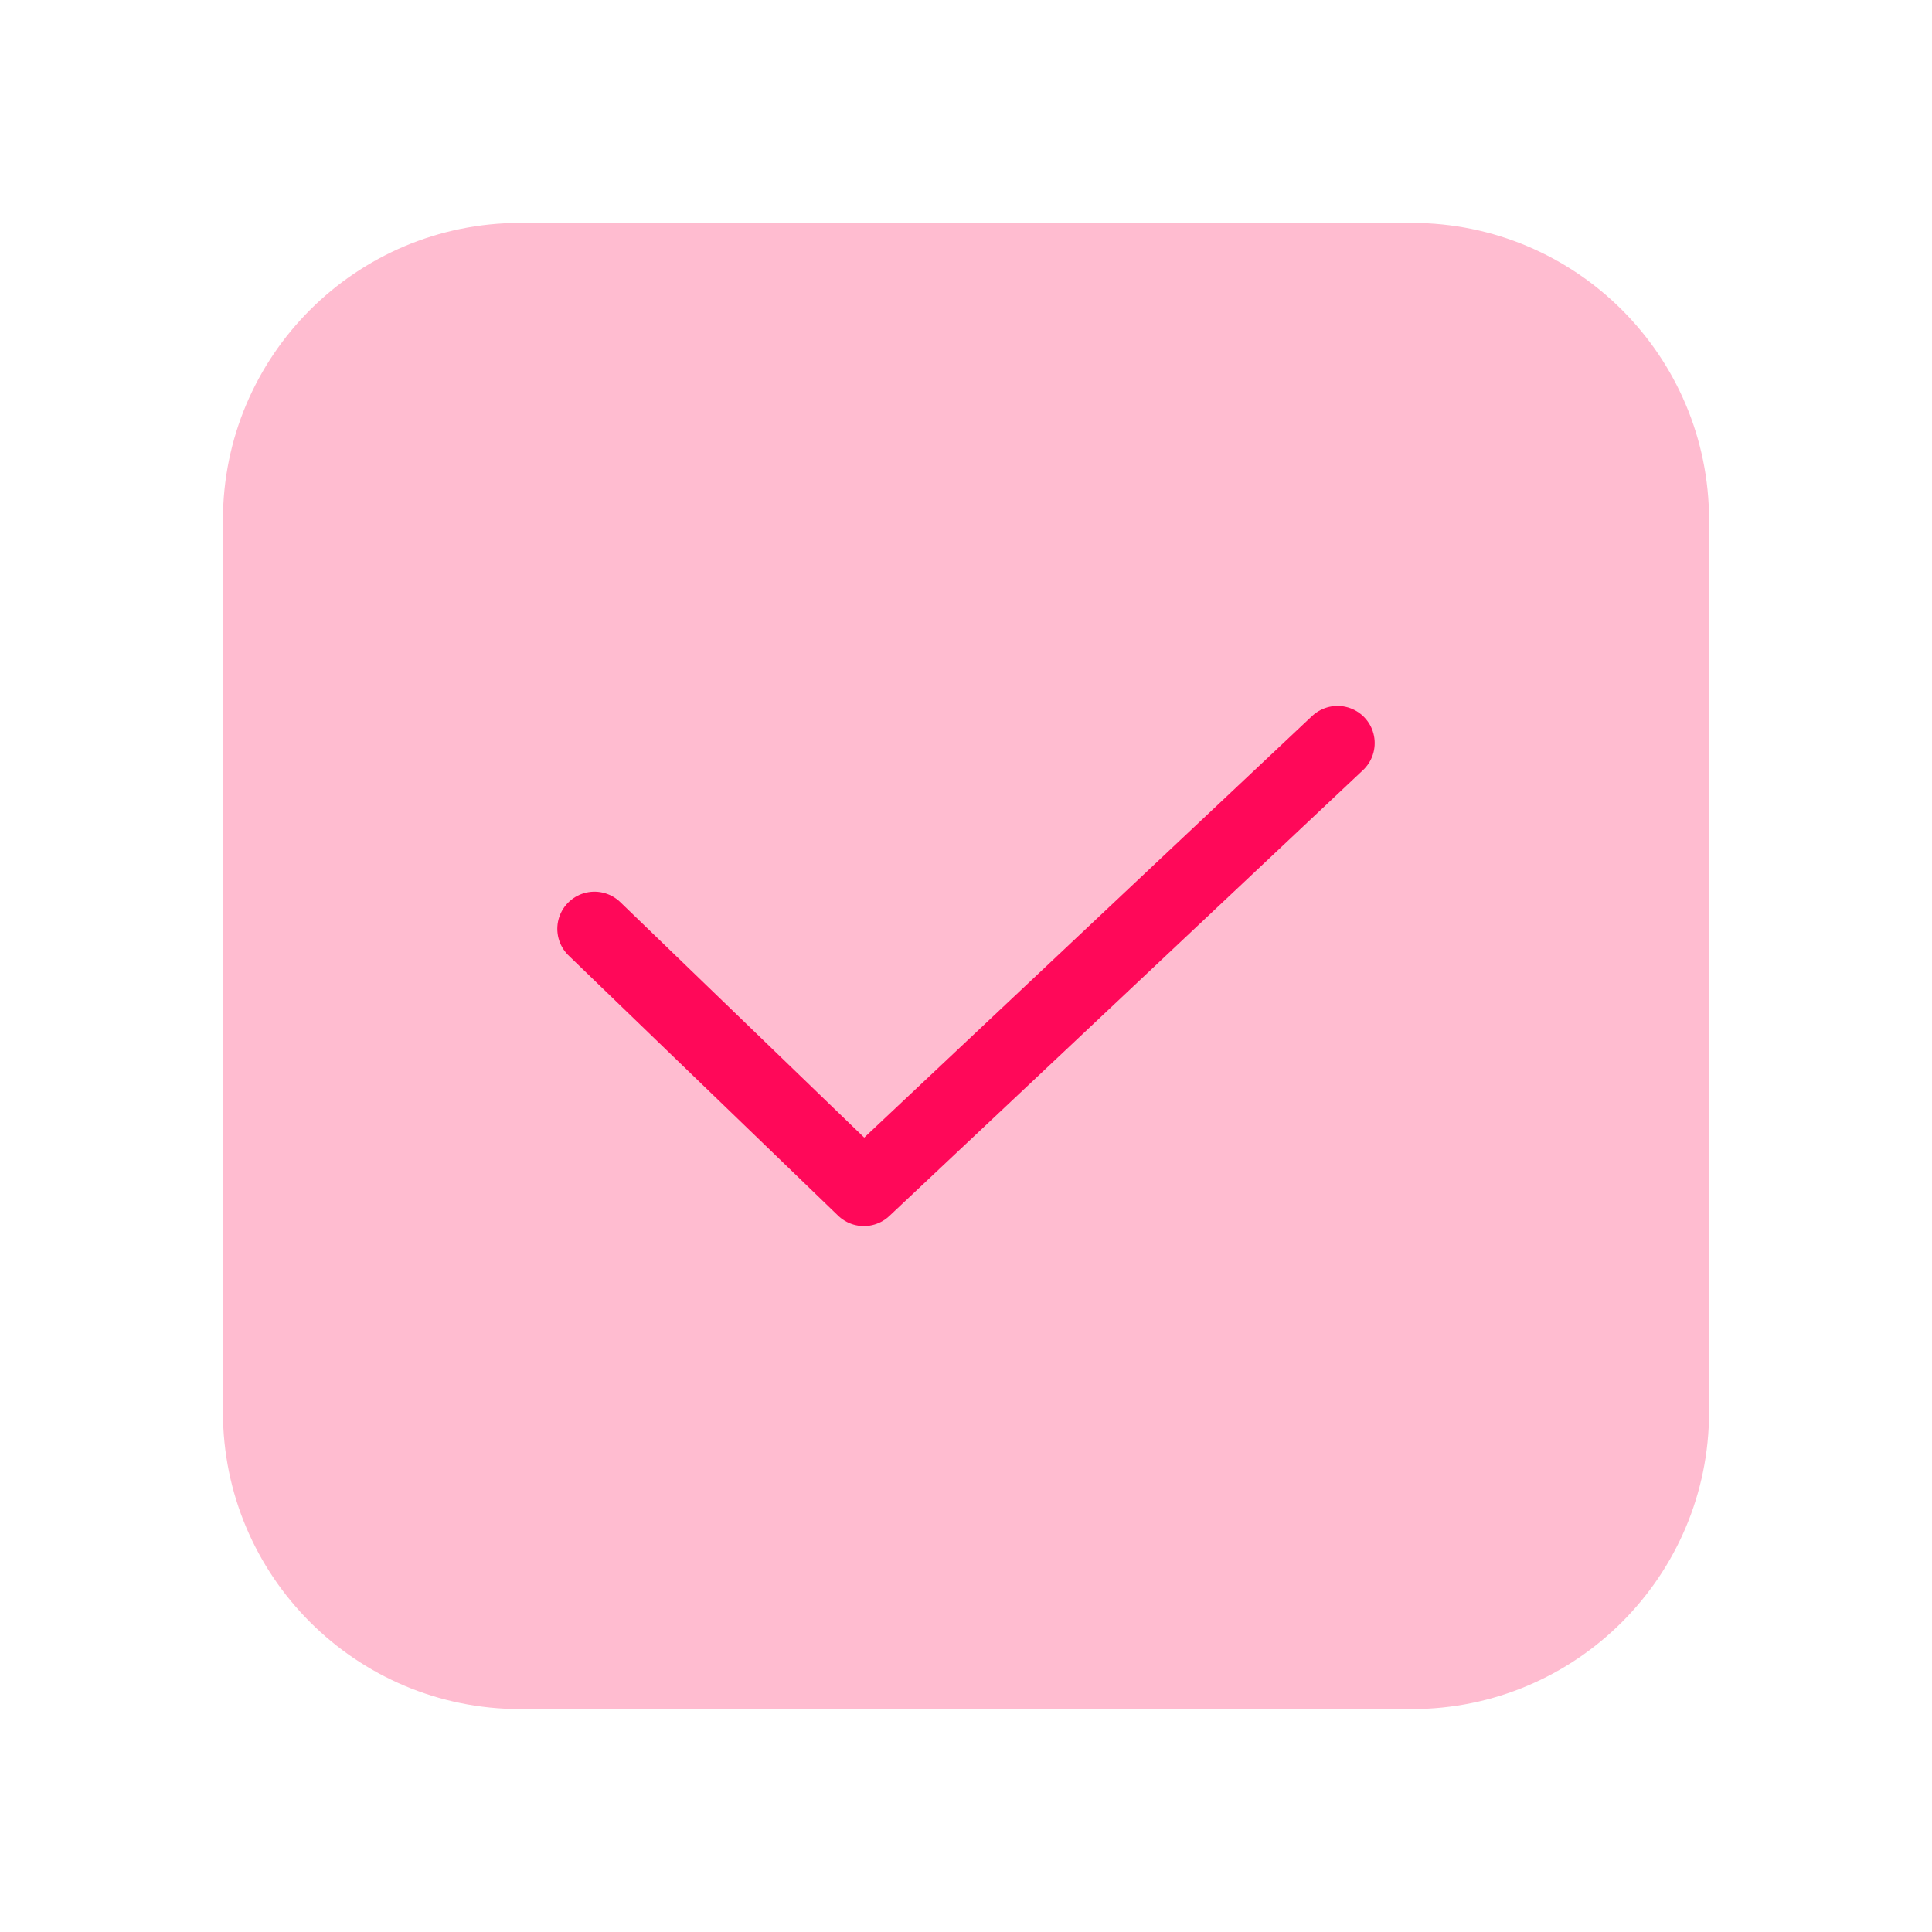
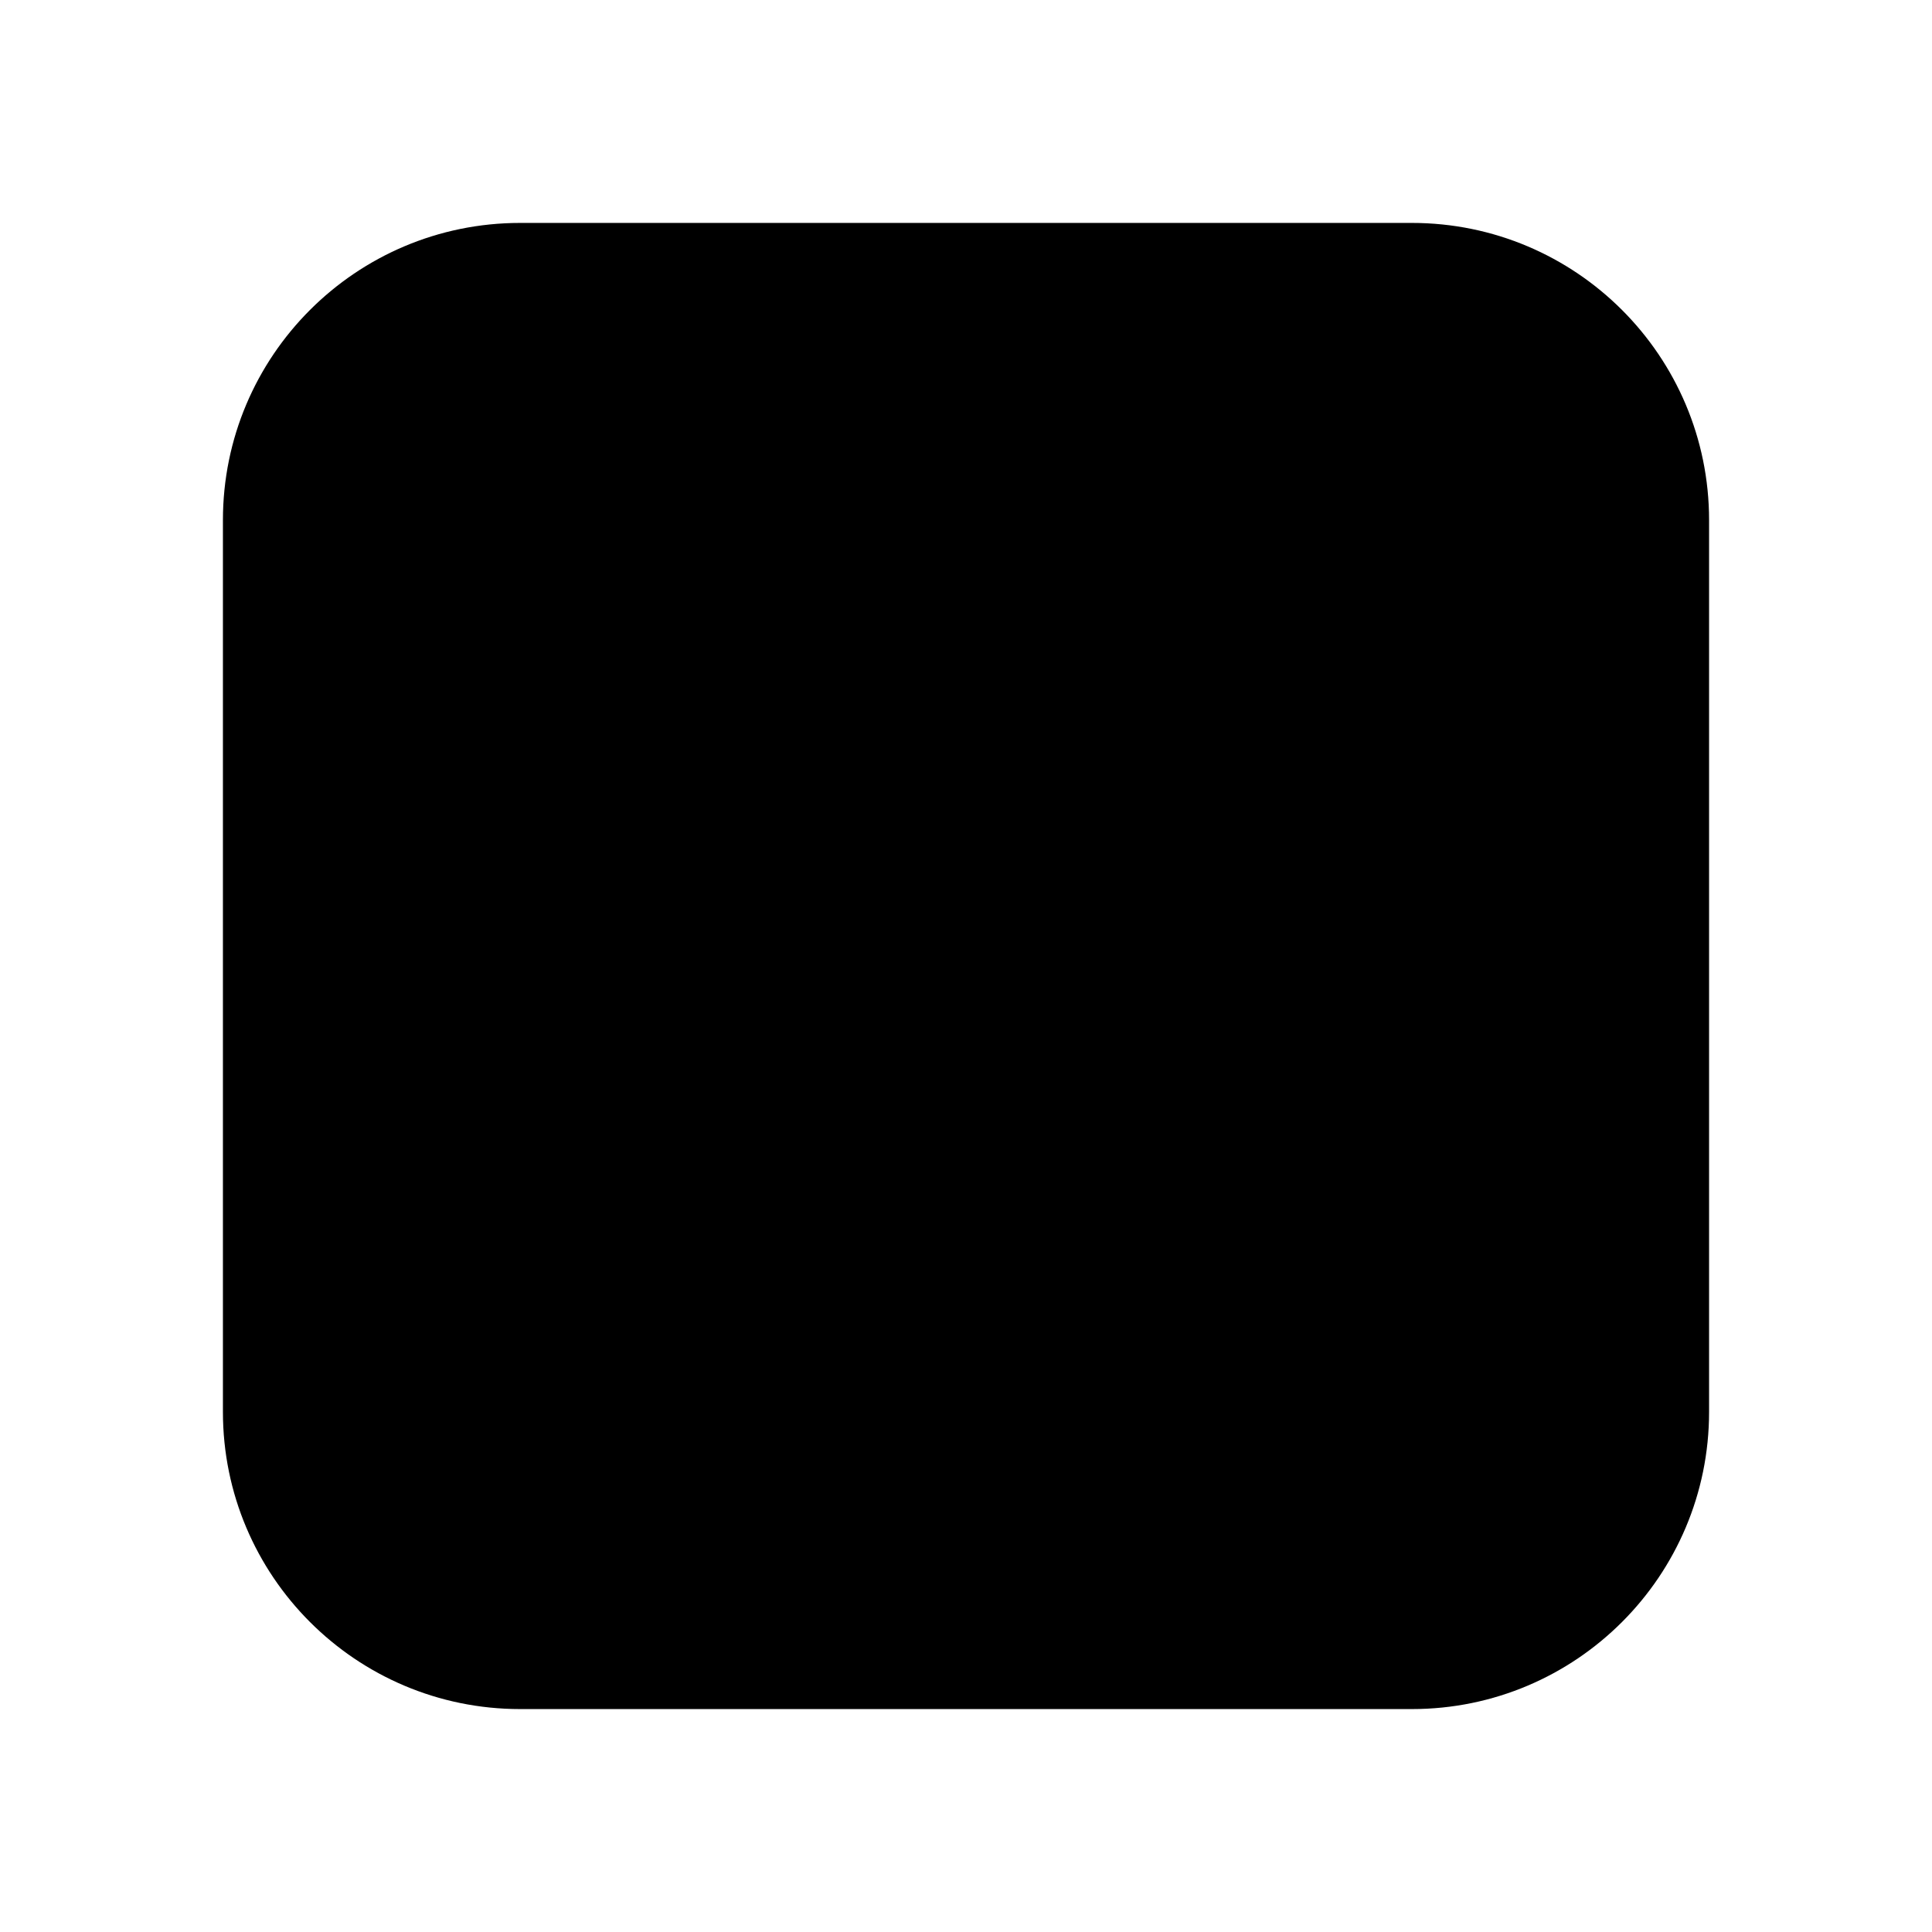
<svg xmlns="http://www.w3.org/2000/svg" width="26" height="26" viewBox="0 0 26 26" fill="none">
-   <rect x="3" y="3" width="20" height="20" rx="4" fill="#FFBCD0" />
-   <path d="M8 12.5L11.626 16L18 10" stroke="#FF0859" stroke-linecap="round" stroke-linejoin="round" />
+   <rect x="3" y="3" width="20" height="20" rx="4" fill="black" />
+   <path d="M8 12.5L11.626 16L18 10" stroke="currentColor" stroke-linecap="round" stroke-linejoin="round" />
</svg>
